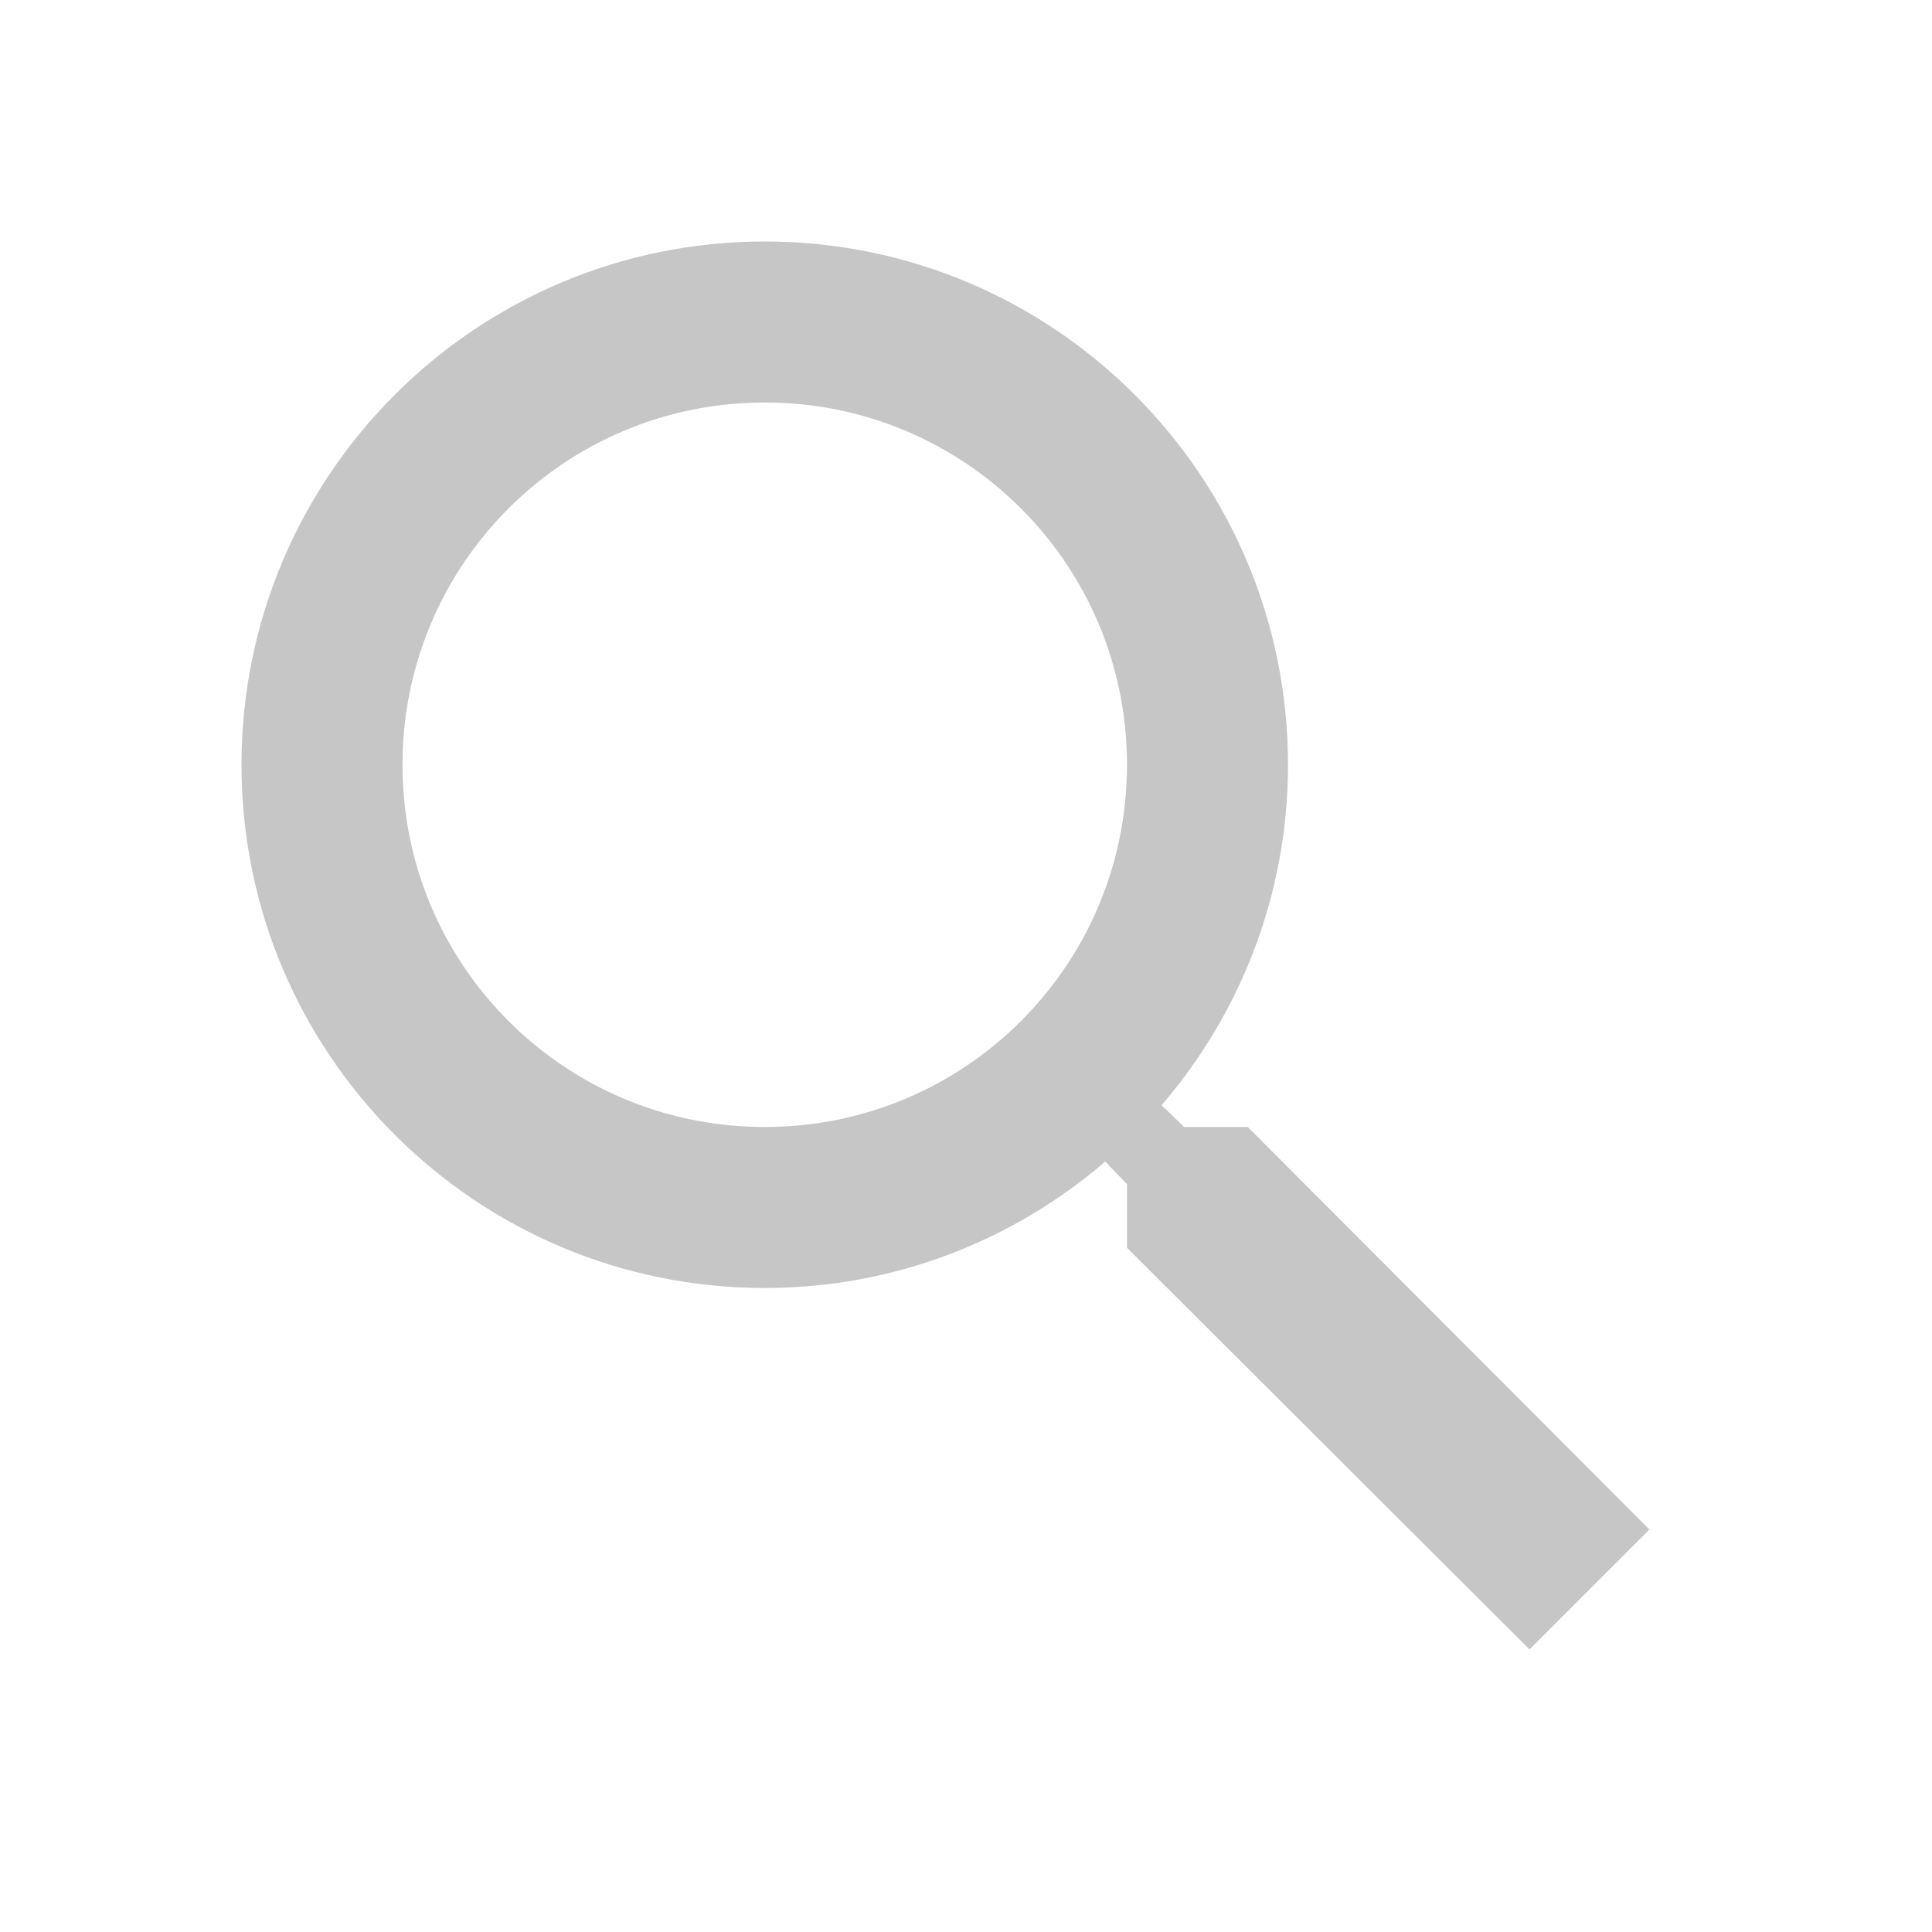
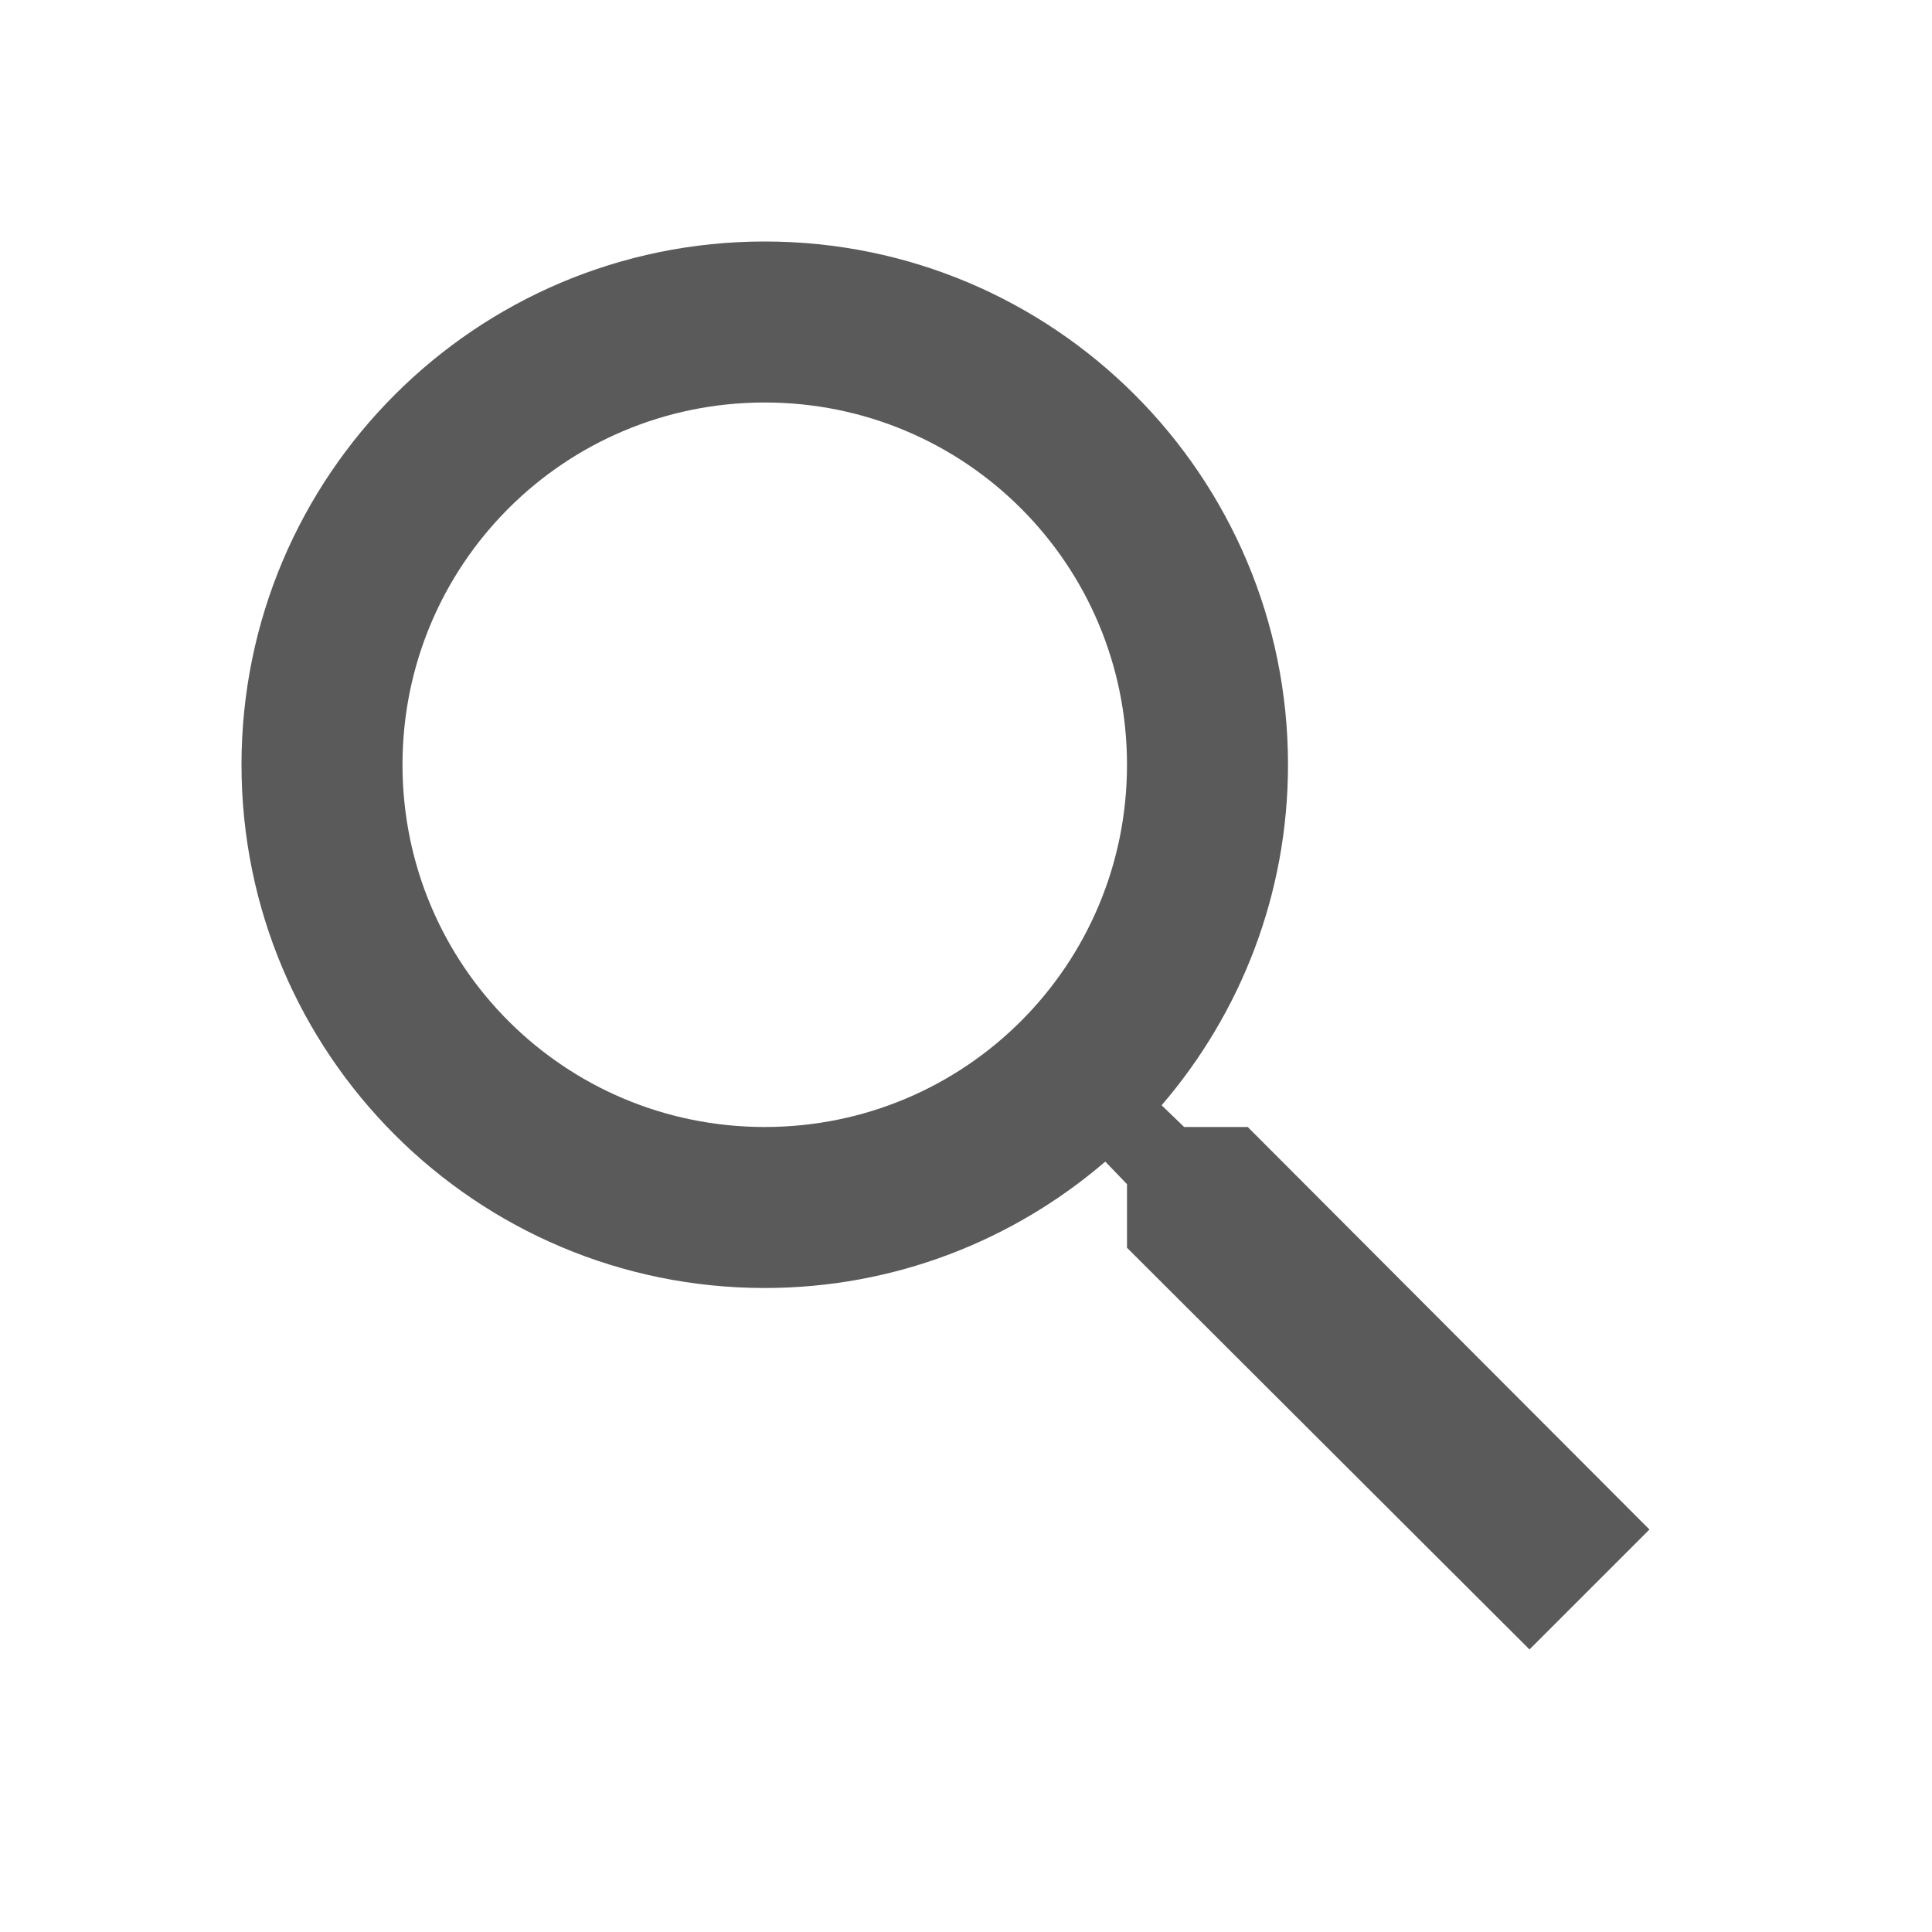
- <svg xmlns="http://www.w3.org/2000/svg" width="18px" height="18px" viewBox="0 0 18 18" version="1.1">
-   <defs />
-   <g id="Even-Neater-Bookmarks" stroke="none" stroke-width="1" fill="none" fill-rule="evenodd">
-     <g id="search">
-       <g id="ic_search_black_18px">
-         <polygon id="Shape" points="0 0 18 0 18 18 0 18" />
-         <path d="M11.625,10.5 L11.033,10.5 L10.822,10.297 C11.557,9.443 12,8.332 12,7.125 C12,4.433 9.818,2.25 7.125,2.25 C4.433,2.25 2.25,4.433 2.25,7.125 C2.25,9.818 4.433,12 7.125,12 C8.332,12 9.443,11.557 10.297,10.822 L10.5,11.033 L10.5,11.625 L14.25,15.367 L15.367,14.25 L11.625,10.5 L11.625,10.5 Z M7.125,10.5 C5.258,10.5 3.75,8.992 3.75,7.125 C3.75,5.258 5.258,3.75 7.125,3.75 C8.992,3.75 10.5,5.258 10.5,7.125 C10.5,8.992 8.992,10.5 7.125,10.5 L7.125,10.5 Z" id="Shape" fill="#C6C6C6" />
-       </g>
-     </g>
-   </g>
+ <svg xmlns="http://www.w3.org/2000/svg" width="24" height="24" viewBox="0 0 24 24" fill="none">
+   <path d="M15.5 14H14.71L14.43 13.73C15.41 12.59 16 11.11 16 9.5C16 5.91 13.09 3 9.5 3C5.91 3 3 5.91 3 9.5C3 13.09 5.91 16 9.5 16C11.11 16 12.59 15.41 13.73 14.43L14 14.71V15.5L19 20.49L20.49 19L15.5 14V14ZM9.5 14C7.01 14 5 11.99 5 9.5C5 7.01 7.01 5 9.5 5C11.99 5 14 7.01 14 9.5C14 11.99 11.99 14 9.5 14Z" fill="#5A5A5A" />
</svg>
